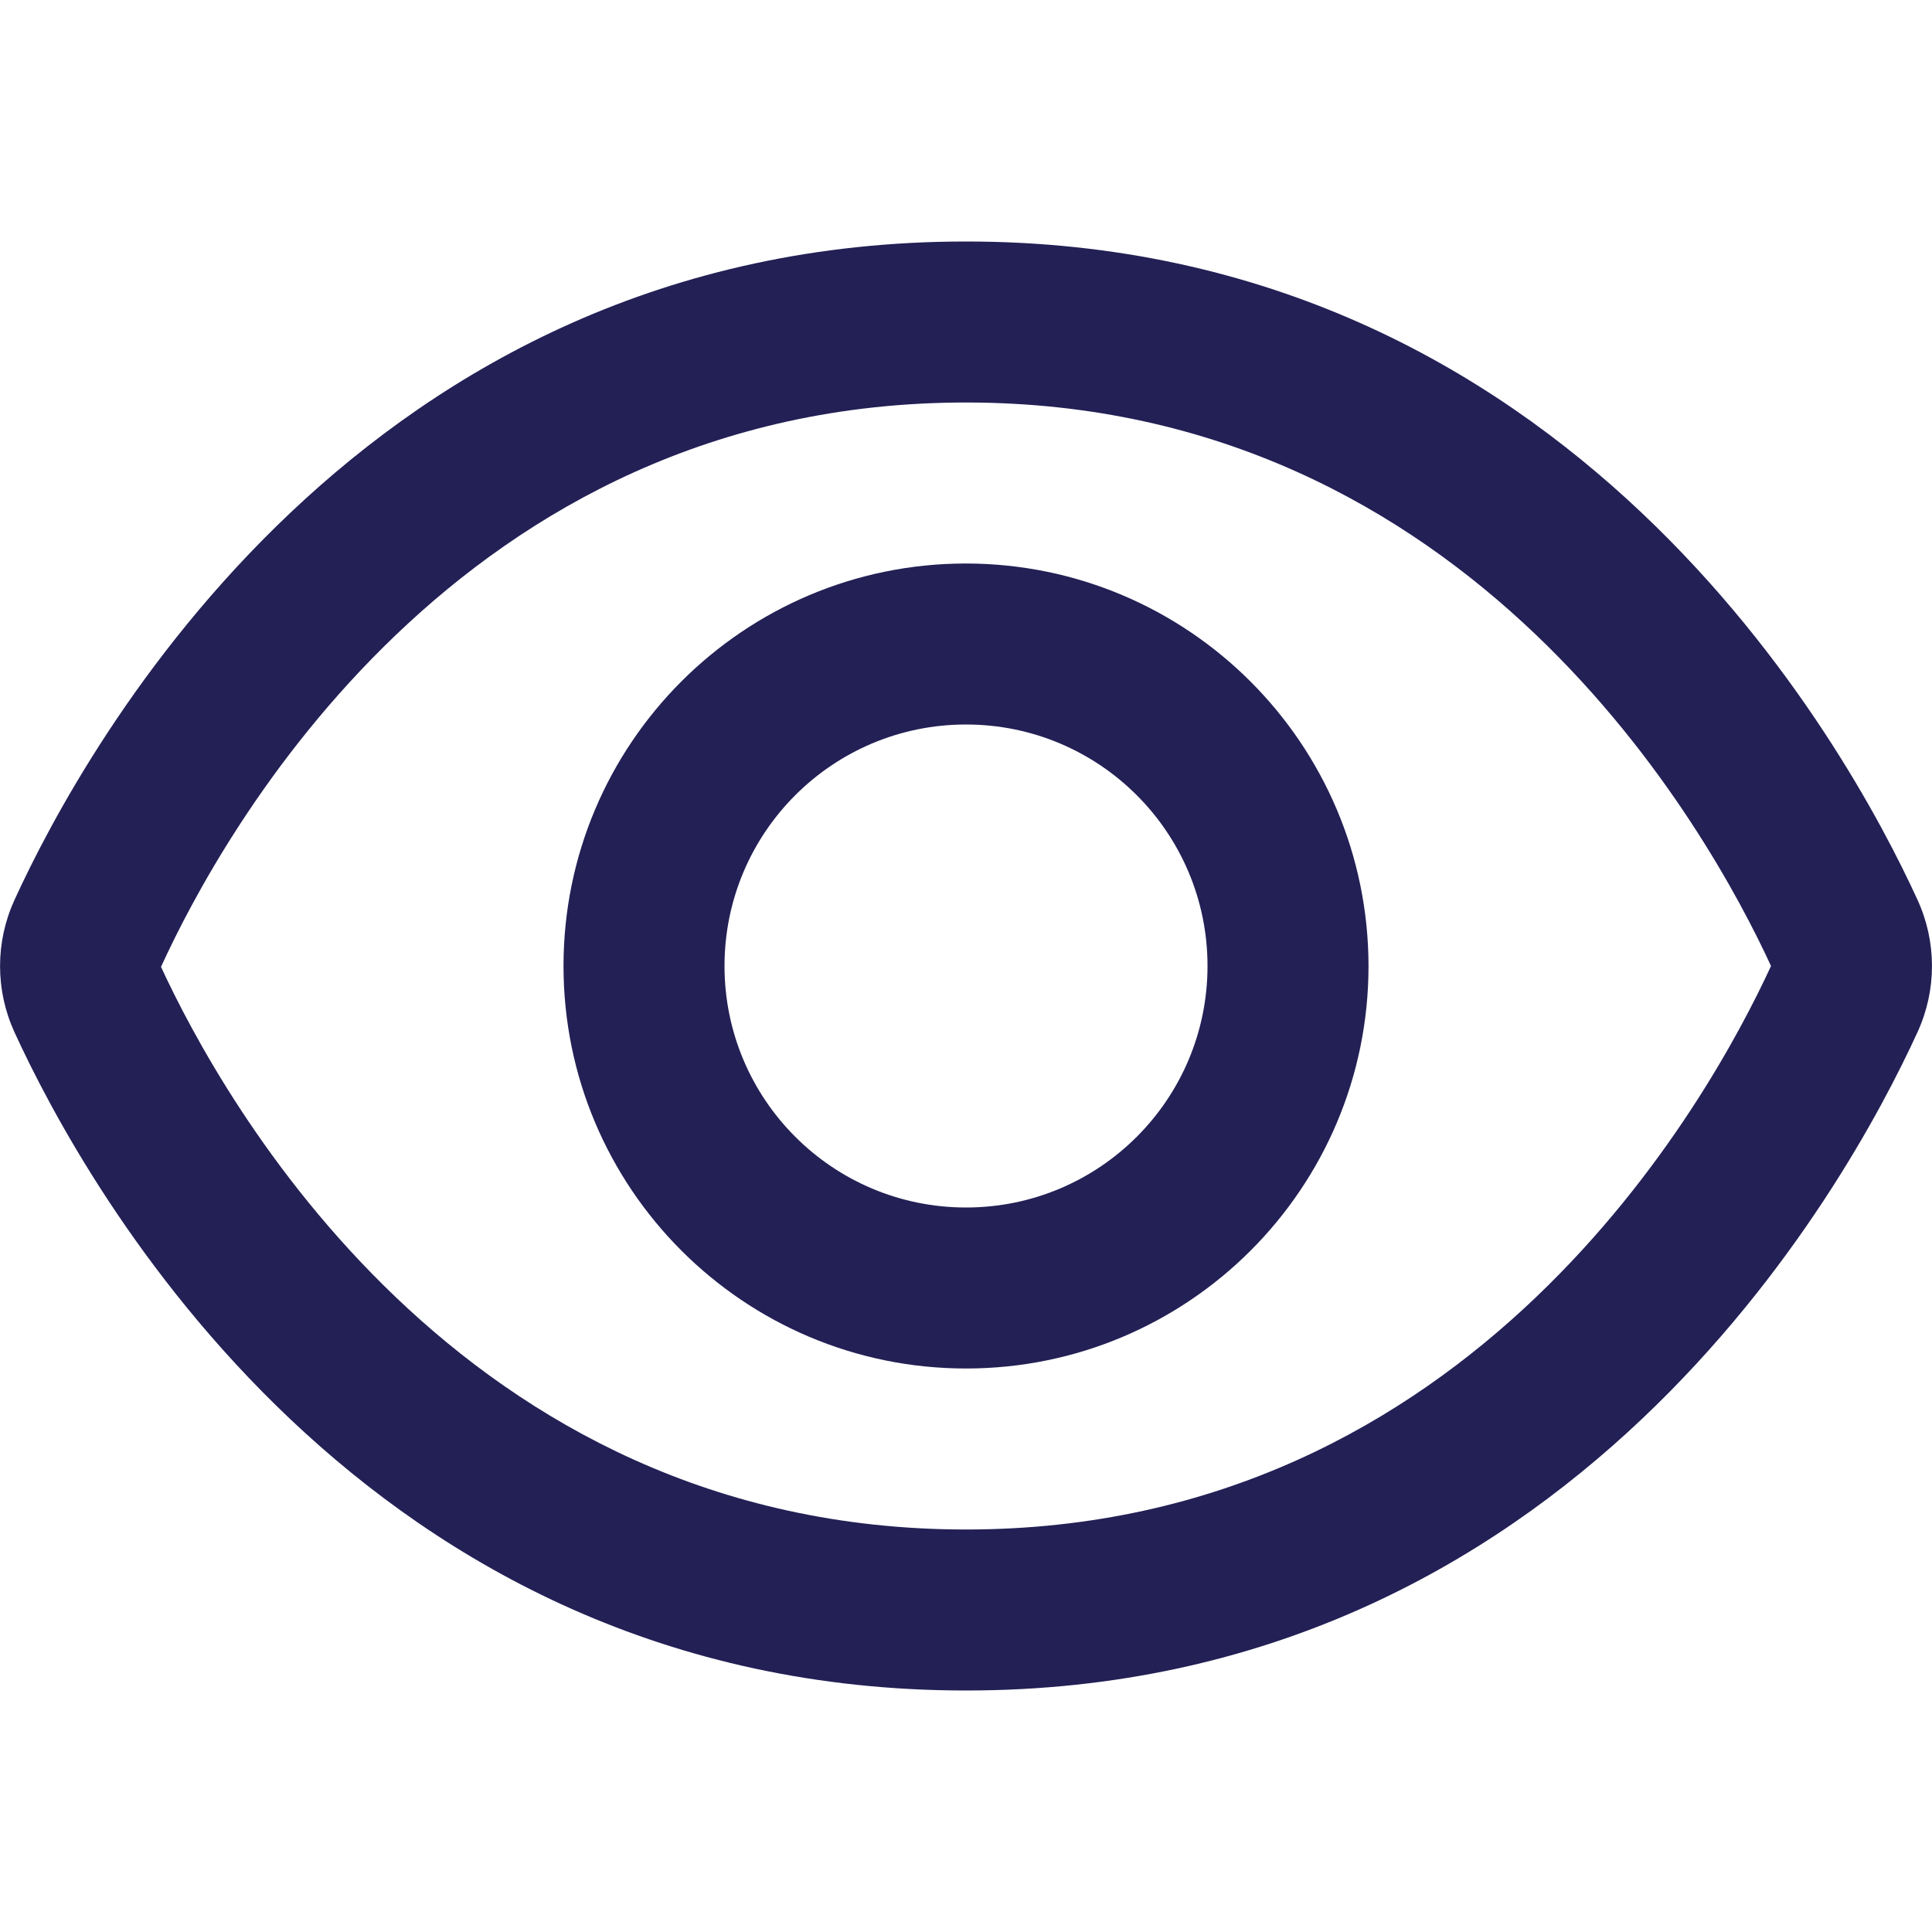
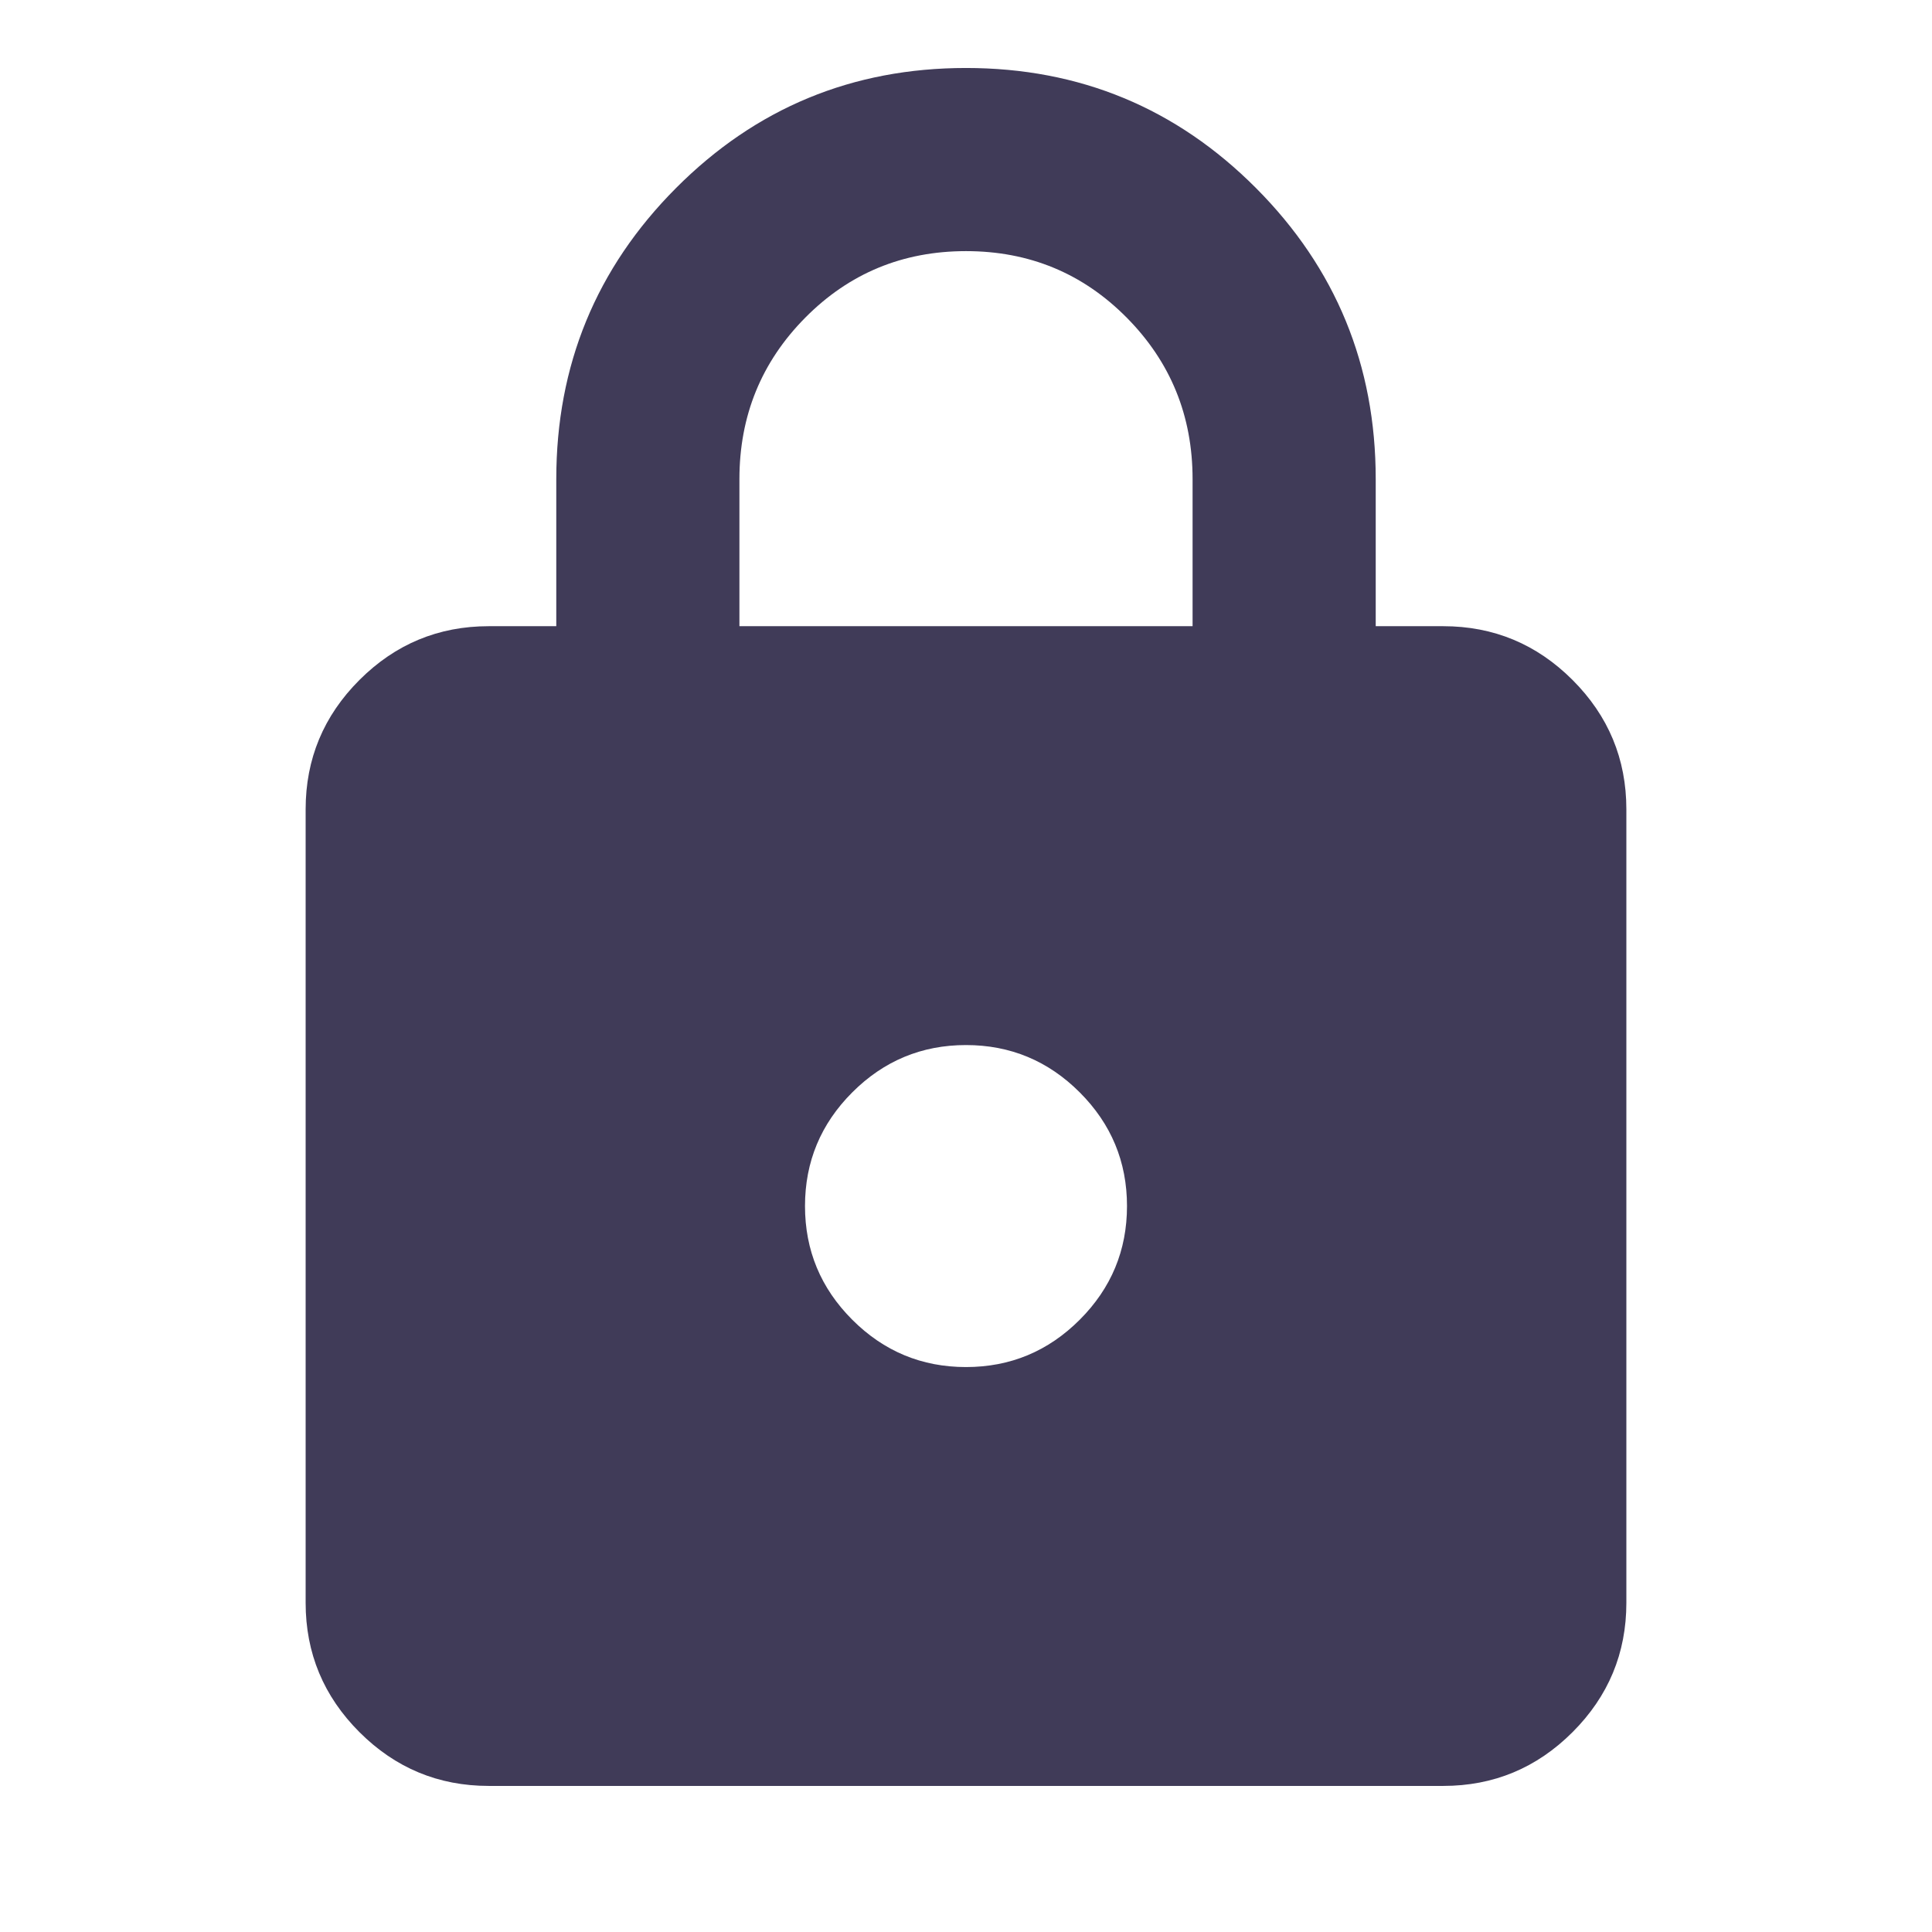
- <svg xmlns="http://www.w3.org/2000/svg" version="1.1" width="512" height="512" viewBox="0,0,256,256">
-   <g fill="#222055" fill-rule="nonzero" stroke="none" stroke-width="1" stroke-linecap="butt" stroke-linejoin="miter" stroke-miterlimit="10" stroke-dasharray="" stroke-dashoffset="0" font-family="none" font-weight="none" font-size="none" text-anchor="none" style="mix-blend-mode: normal">
-     <g transform="translate(0.00191,0) scale(10.66667,10.66667)">
-       <g id="_01_align_center">
-         <path d="M23.821,11.181v0c-0.878,-1.92 -4.321,-8.181 -11.821,-8.181c-7.5,0 -10.943,6.261 -11.821,8.181c-0.238,0.521 -0.238,1.119 0,1.64c0.878,1.918 4.321,8.179 11.821,8.179c7.5,0 10.943,-6.261 11.821,-8.181c0.238,-0.52 0.238,-1.118 0,-1.638zM12,19c-6.307,0 -9.25,-5.366 -10,-6.989c0.75,-1.645 3.693,-7.011 10,-7.011c6.292,0 9.236,5.343 10,7c-0.764,1.657 -3.708,7 -10,7z" />
-         <path d="M12,7c-2.761,0 -5,2.239 -5,5c0,2.761 2.239,5 5,5c2.761,0 5,-2.239 5,-5c-0.003,-2.76 -2.24,-4.997 -5,-5zM12,15c-1.657,0 -3,-1.343 -3,-3c0,-1.657 1.343,-3 3,-3c1.657,0 3,1.343 3,3c0,1.657 -1.343,3 -3,3z" />
-       </g>
-     </g>
-   </g>
+ <svg xmlns="http://www.w3.org/2000/svg" height="24" viewBox="0 -960 960 960" width="24">
+   <path d="M242.87-72.587q-37.538 0-64.269-26.731-26.732-26.731-26.732-64.269v-394.261q0-37.537 26.732-64.269 26.731-26.731 64.269-26.731h33.543v-73.065q0-84.913 59.457-144.609 59.456-59.696 144.13-59.696 84.674 0 144.13 59.696 59.457 59.696 59.457 144.609v73.065h33.543q37.538 0 64.269 26.731 26.732 26.732 26.732 64.269v394.261q0 37.538-26.732 64.269-26.731 26.731-64.269 26.731H242.87ZM480-280.717q33 0 56.5-23.5t23.5-56.5q0-33-23.5-56.5t-56.5-23.5q-33 0-56.5 23.5t-23.5 56.5q0 33 23.5 56.5t56.5 23.5ZM367.413-648.848h225.174v-73.065q0-47.21-32.728-80.257Q527.13-835.217 480-835.217q-47.13 0-79.859 33.047-32.728 33.047-32.728 80.257v73.065Z" fill="#403B58" />
</svg>
